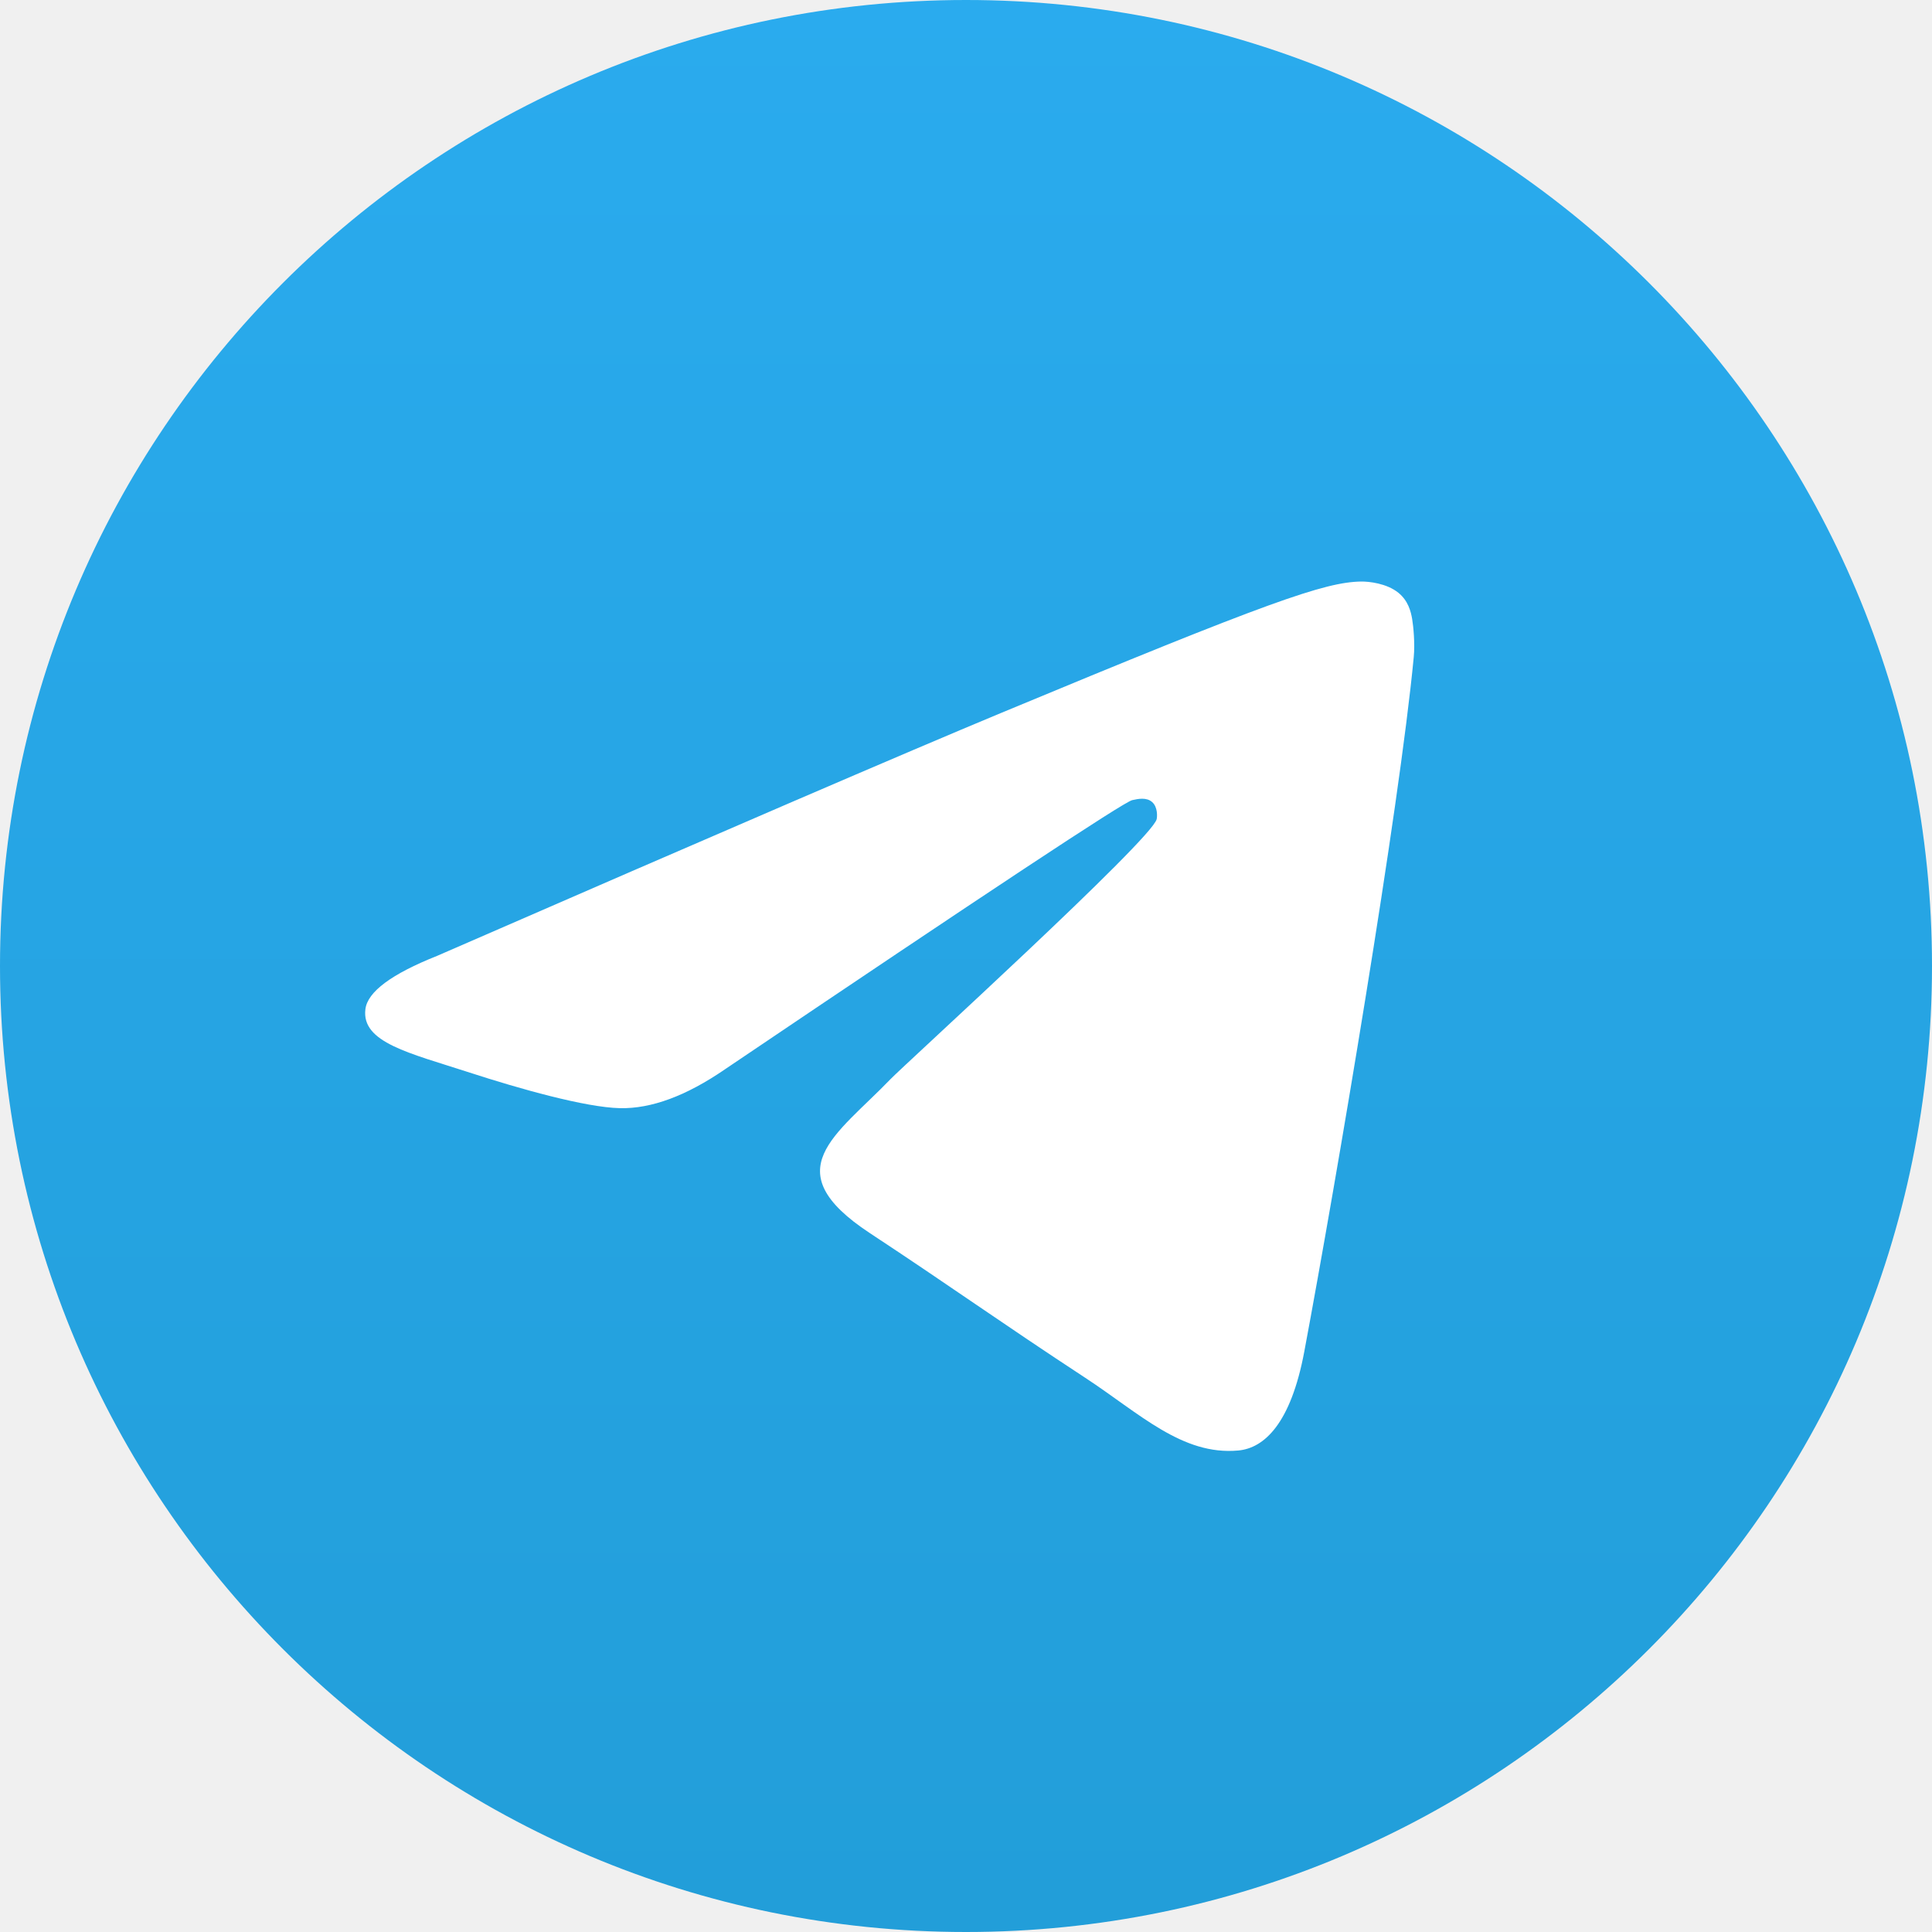
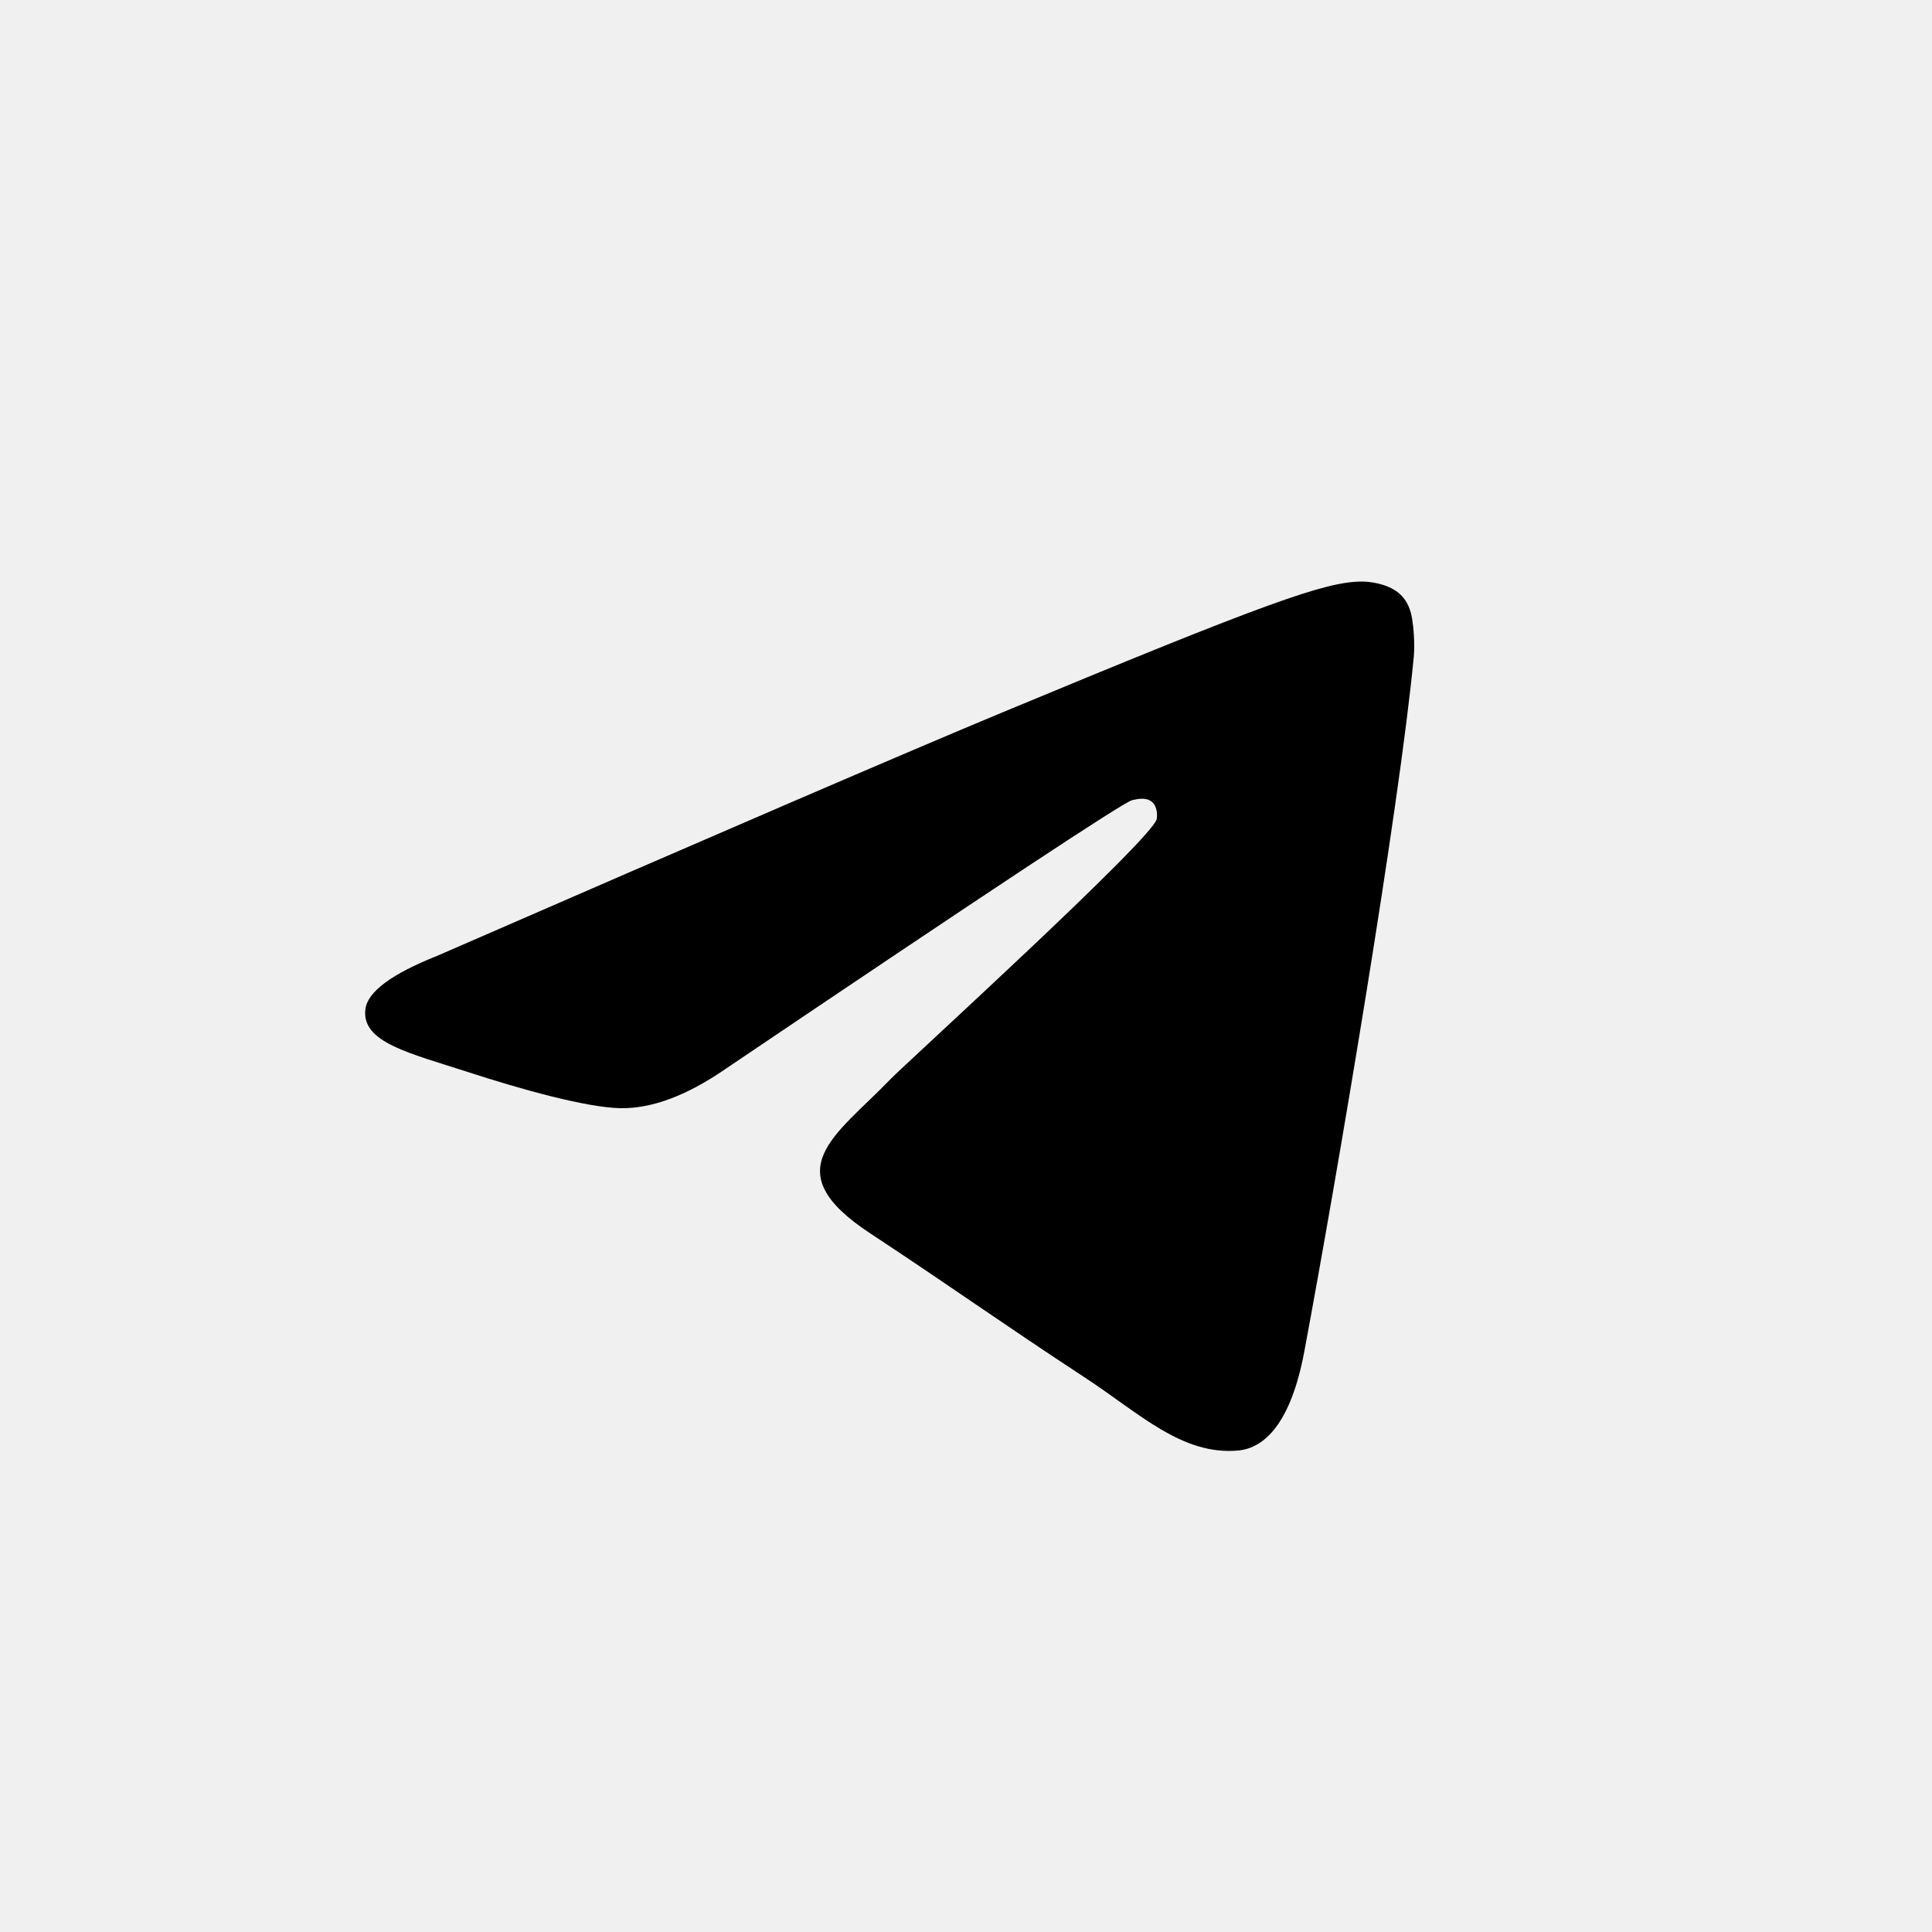
<svg xmlns="http://www.w3.org/2000/svg" width="36" height="36" viewBox="0 0 1000 1000" version="1.1">
-   <defs>
-     <linearGradient x1="50%" y1="0%" x2="50%" y2="99.258%" id="linearGradient-1">
-       <stop stop-color="#2AABEE" offset="0%" />
-       <stop stop-color="#229ED9" offset="100%" />
-     </linearGradient>
-   </defs>
-   <g id="Artboard" stroke="none" stroke-width="1" fill="none" fill-rule="evenodd">
-     <circle id="Oval" fill="url(#linearGradient-1)" cx="500" cy="500" r="500" />
-     <path d="M226.328,494.722 C372.089,431.217 469.285,389.35 517.917,369.122 C656.773,311.367 685.625,301.335 704.431,301.004 C708.568,300.931 717.816,301.956 723.806,306.817 C728.865,310.921 730.257,316.466 730.923,320.357 C731.589,324.249 732.418,333.114 731.759,340.041 C724.234,419.102 691.675,610.965 675.111,699.515 C668.102,736.984 654.301,749.548 640.941,750.777 C611.905,753.449 589.856,731.588 561.733,713.153 C517.727,684.306 492.866,666.349 450.15,638.2 C400.784,605.669 432.786,587.789 460.919,558.569 C468.282,550.921 596.215,434.556 598.691,424 C599.001,422.68 599.288,417.759 596.365,415.16 C593.441,412.562 589.126,413.45 586.012,414.157 C581.599,415.159 511.298,461.625 375.11,553.556 C355.155,567.259 337.081,573.935 320.887,573.585 C303.034,573.199 268.693,563.491 243.164,555.192 C211.851,545.014 186.964,539.633 189.132,522.346 C190.26,513.343 202.659,504.135 226.328,494.722 Z" id="Path-3" fill="#FFFFFF" />
+   <g id="Artboard" stroke="none" fill="none" fill-rule="evenodd">
+     <path d="M226.328,494.722 C372.089,431.217 469.285,389.35 517.917,369.122 C656.773,311.367 685.625,301.335 704.431,301.004 C708.568,300.931 717.816,301.956 723.806,306.817 C728.865,310.921 730.257,316.466 730.923,320.357 C731.589,324.249 732.418,333.114 731.759,340.041 C724.234,419.102 691.675,610.965 675.111,699.515 C668.102,736.984 654.301,749.548 640.941,750.777 C611.905,753.449 589.856,731.588 561.733,713.153 C517.727,684.306 492.866,666.349 450.15,638.2 C400.784,605.669 432.786,587.789 460.919,558.569 C468.282,550.921 596.215,434.556 598.691,424 C599.001,422.68 599.288,417.759 596.365,415.16 C593.441,412.562 589.126,413.45 586.012,414.157 C581.599,415.159 511.298,461.625 375.11,553.556 C355.155,567.259 337.081,573.935 320.887,573.585 C303.034,573.199 268.693,563.491 243.164,555.192 C211.851,545.014 186.964,539.633 189.132,522.346 C190.26,513.343 202.659,504.135 226.328,494.722 Z" id="Path-3" fill="currentColor" />
  </g>
</svg>
